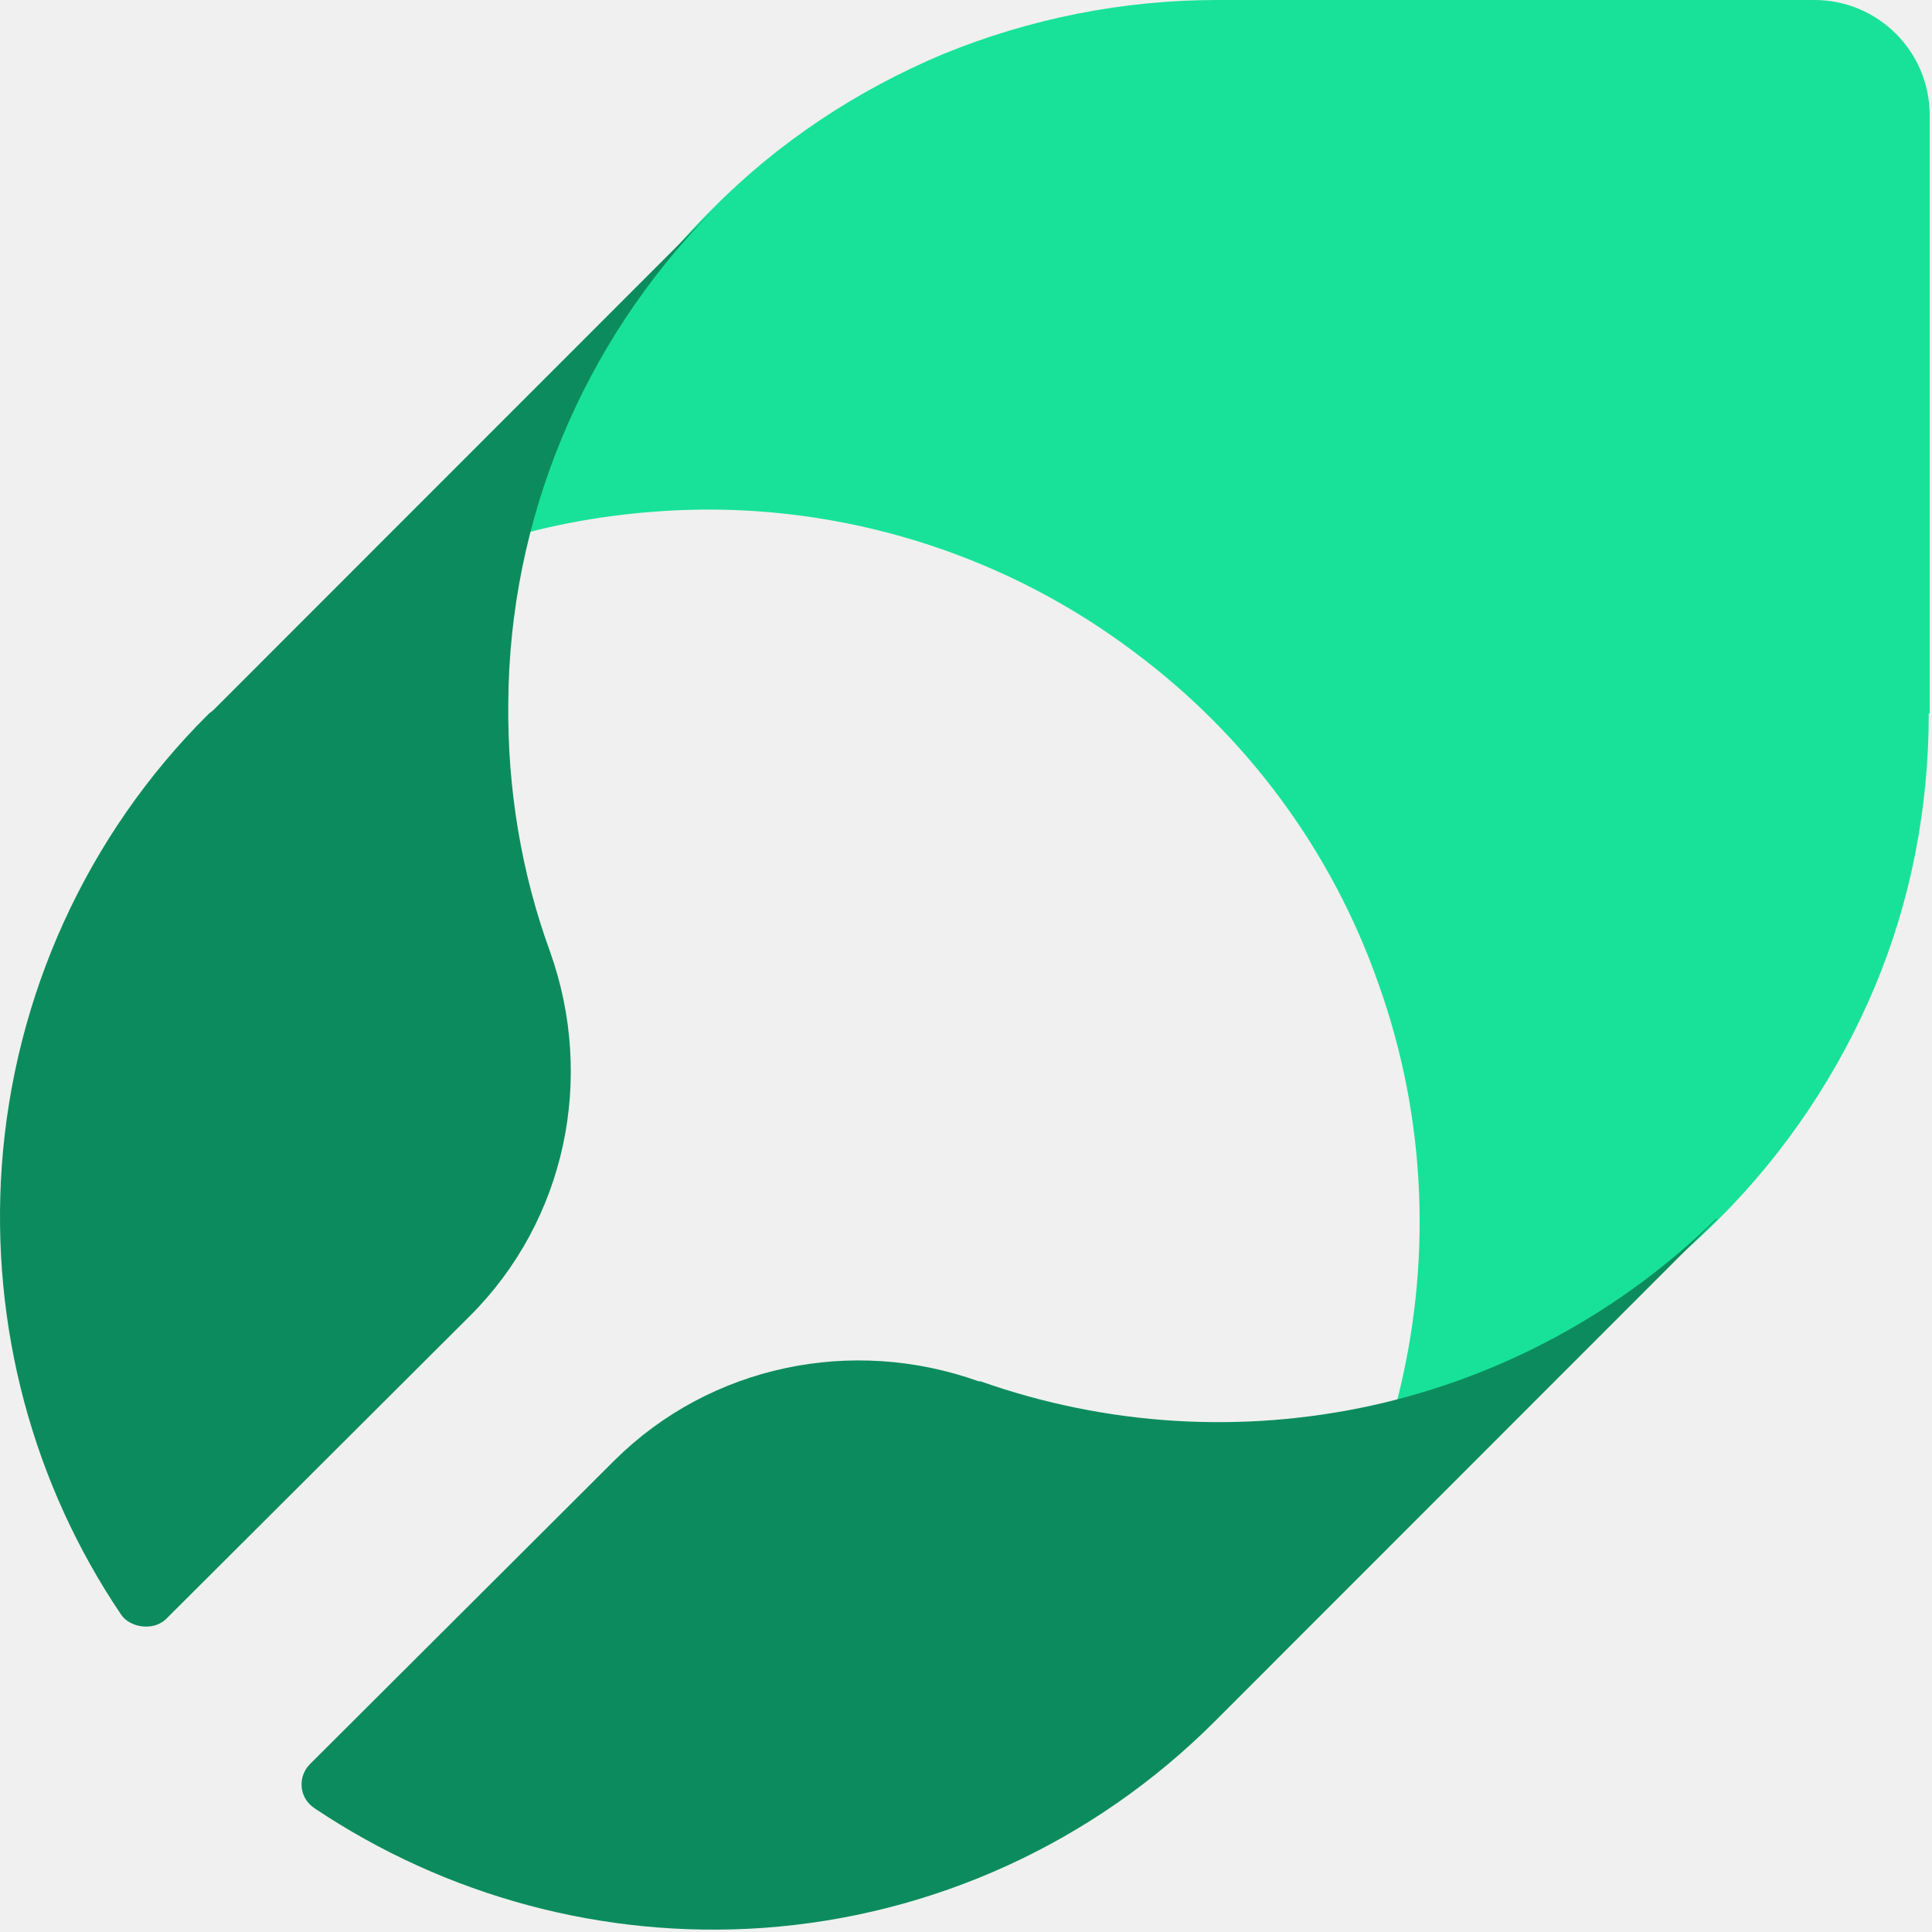
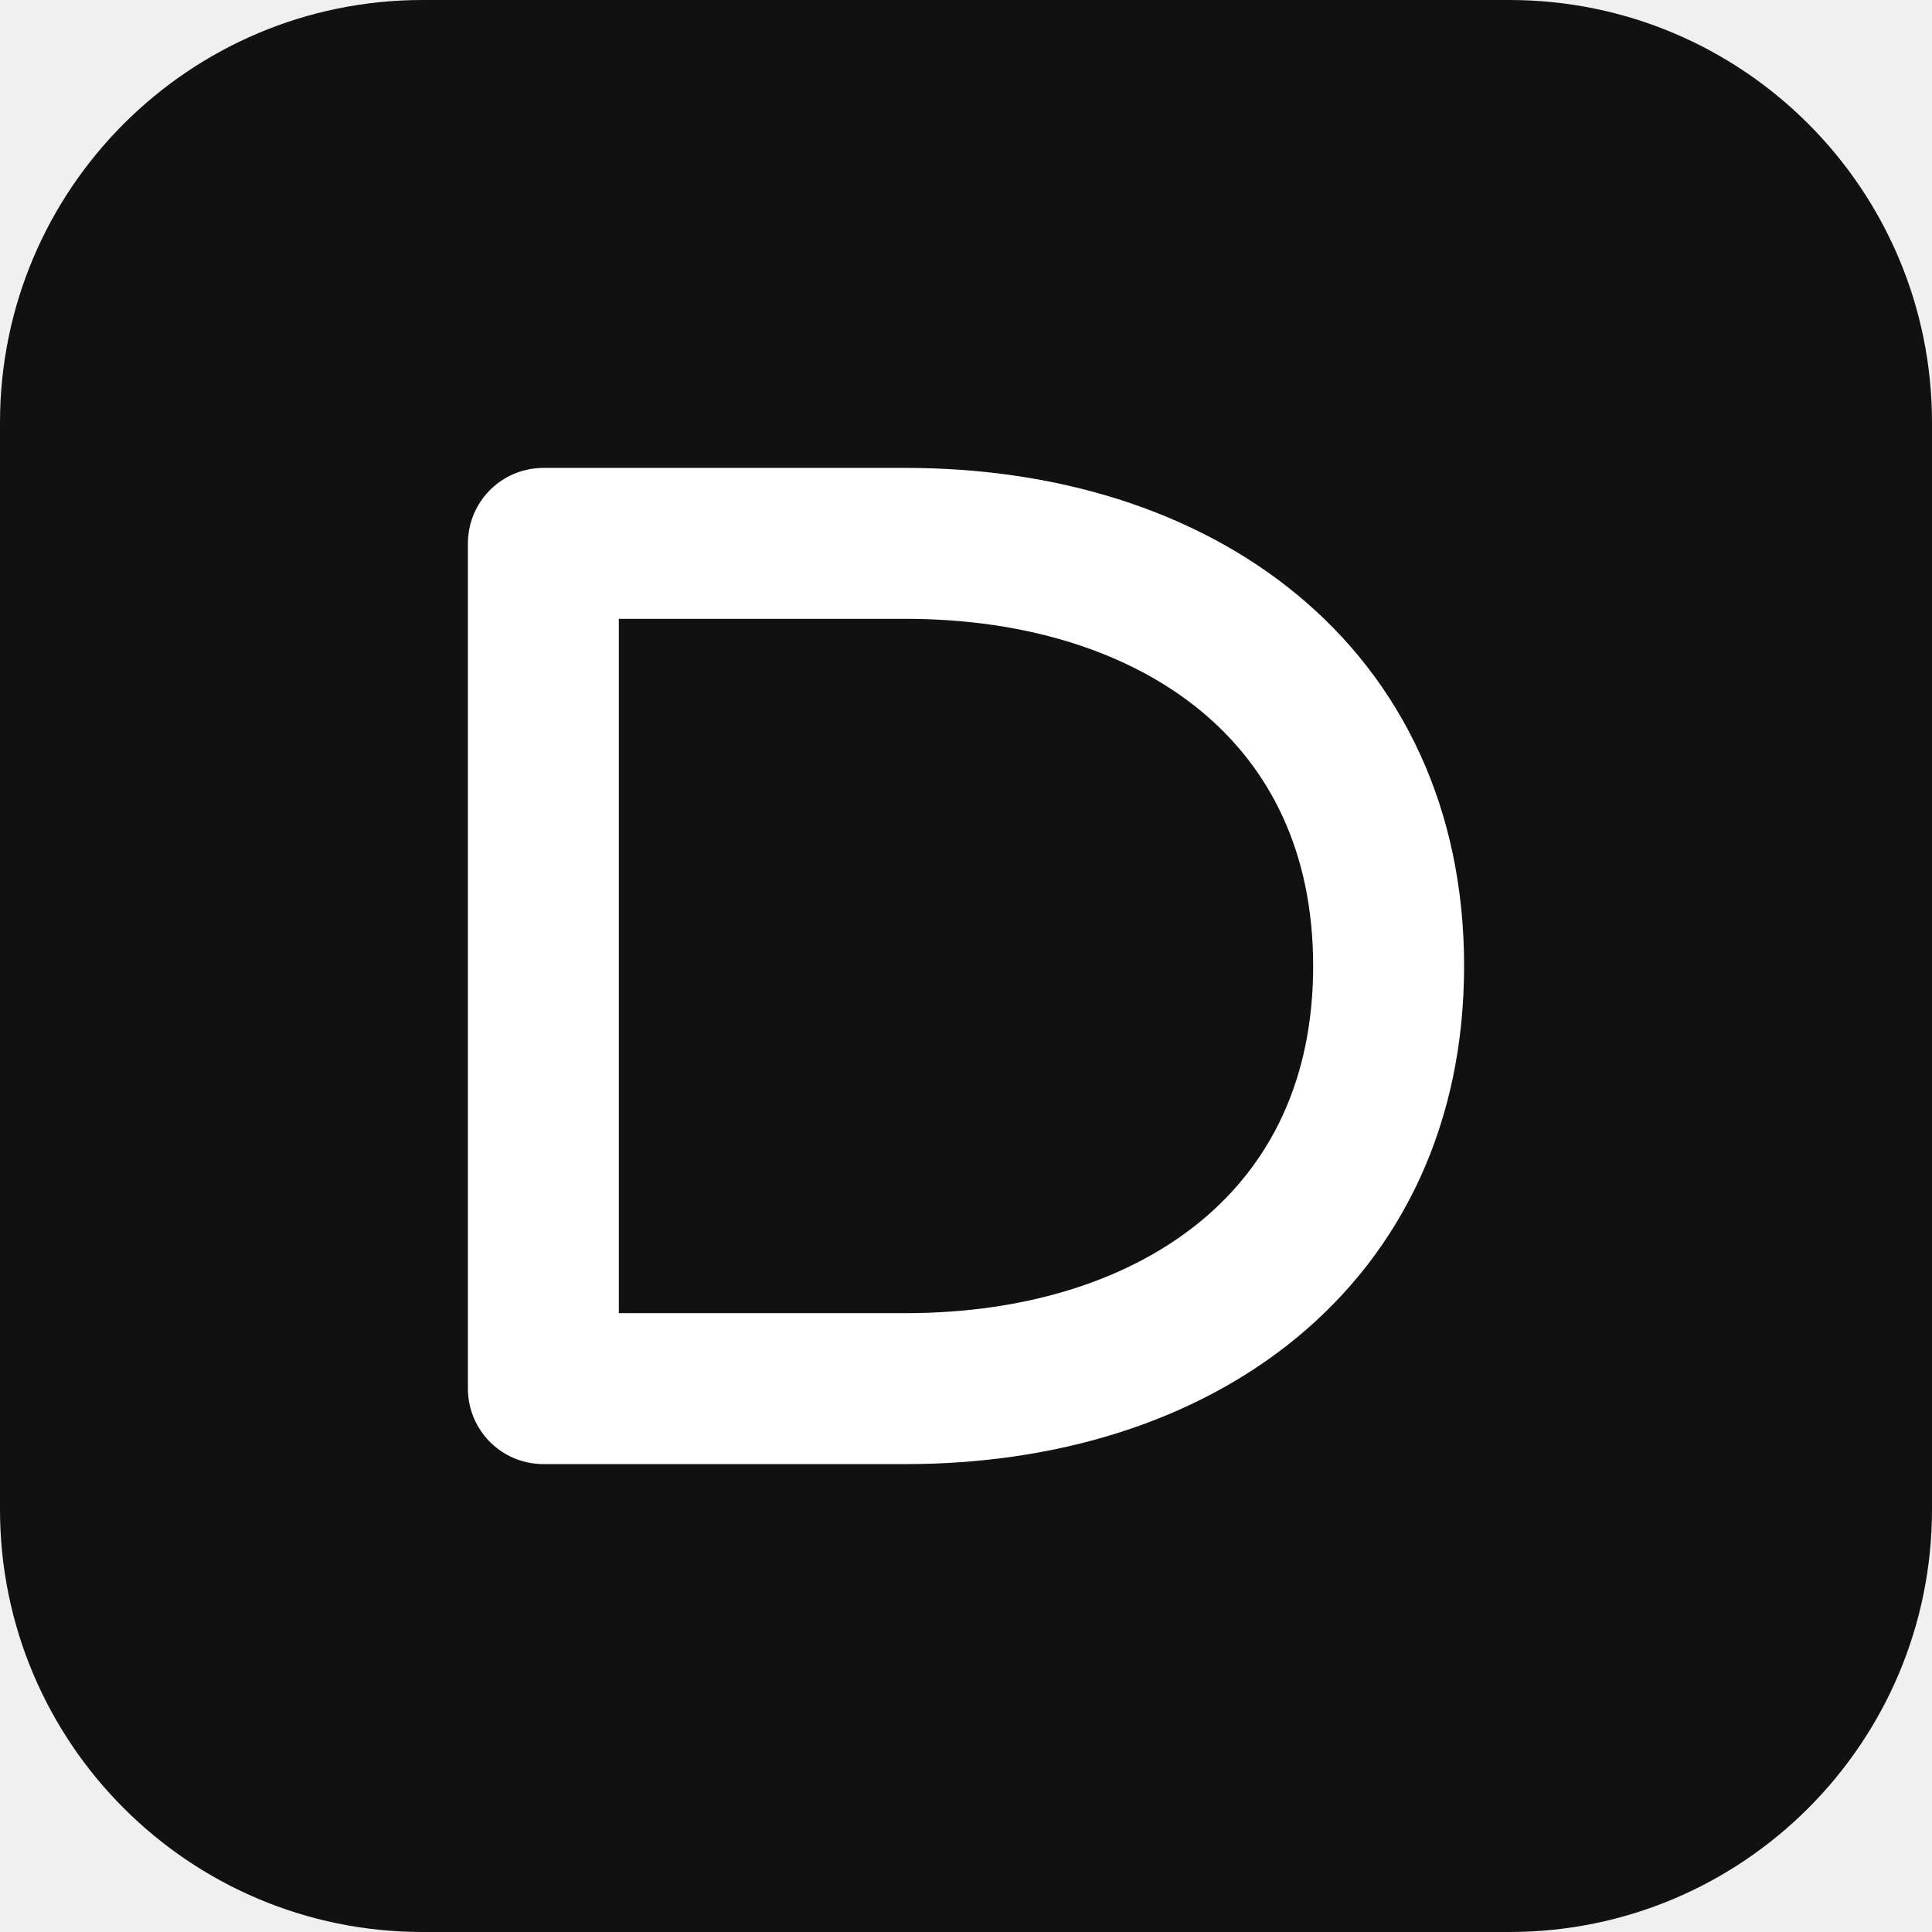
- <svg xmlns="http://www.w3.org/2000/svg" width="502" height="502" viewBox="0 0 502 502" fill="none">
-   <path d="M501.402 185.33V29.962C501.402 13.29 487.876 0 471.453 0H316.156C291.763 0 267.611 4.832 245.15 14.014C222.689 23.438 202.16 36.969 185.012 54.367L183.804 55.575C161.101 78.53 144.92 107.042 136.708 138.454C151.441 134.588 166.656 132.655 181.871 132.413C222.447 131.93 262.298 144.978 294.661 169.383C323.885 191.13 346.104 221.092 358.18 255.645C370.739 290.681 372.188 328.859 362.769 364.862C393.925 356.647 422.666 340.457 445.611 317.744L446.818 316.536C463.966 299.38 477.732 278.841 487.151 256.37C496.571 233.898 501.16 209.735 501.16 185.33H501.402Z" fill="#18E299" />
-   <path d="M132.071 182.706C132.312 135.044 151.32 89.307 184.764 55.125L55.557 184.391C55.076 184.873 54.594 185.113 54.113 185.595C22.593 216.888 3.586 258.774 0.458 303.066C-2.43 344.47 8.397 385.392 31.496 419.575C33.699 422.835 39.677 423.907 43.046 420.778L122.206 341.822C146.989 317.028 154.689 280.198 142.899 247.219C135.44 226.758 131.831 204.852 132.071 182.706Z" fill="#0C8C5E" />
-   <path d="M446.067 316.547C421.284 340.86 390.245 357.71 356.56 365.172C322.634 372.635 287.506 370.468 254.783 358.914C254.783 358.914 254.542 358.914 254.301 358.914C221.338 347.118 184.525 354.821 159.742 379.375L80.581 458.331C77.212 461.701 77.694 467.238 81.784 469.885C115.95 492.754 156.855 503.827 198.24 500.938C242.512 497.809 284.137 478.792 315.656 447.258L316.859 446.054L446.067 316.788V316.547Z" fill="#0C8C5E" />
+ <svg xmlns="http://www.w3.org/2000/svg" width="64" height="64" viewBox="0 0 64 64">
+   <rect width="64" height="64" rx="14" fill="#111111" />
+   <path d="M18 46V18h12c9 0 16 5 16 14s-7 14-16 14H18Z" fill="none" stroke="#FFFFFF" stroke-width="5" stroke-linejoin="round" />
</svg>
